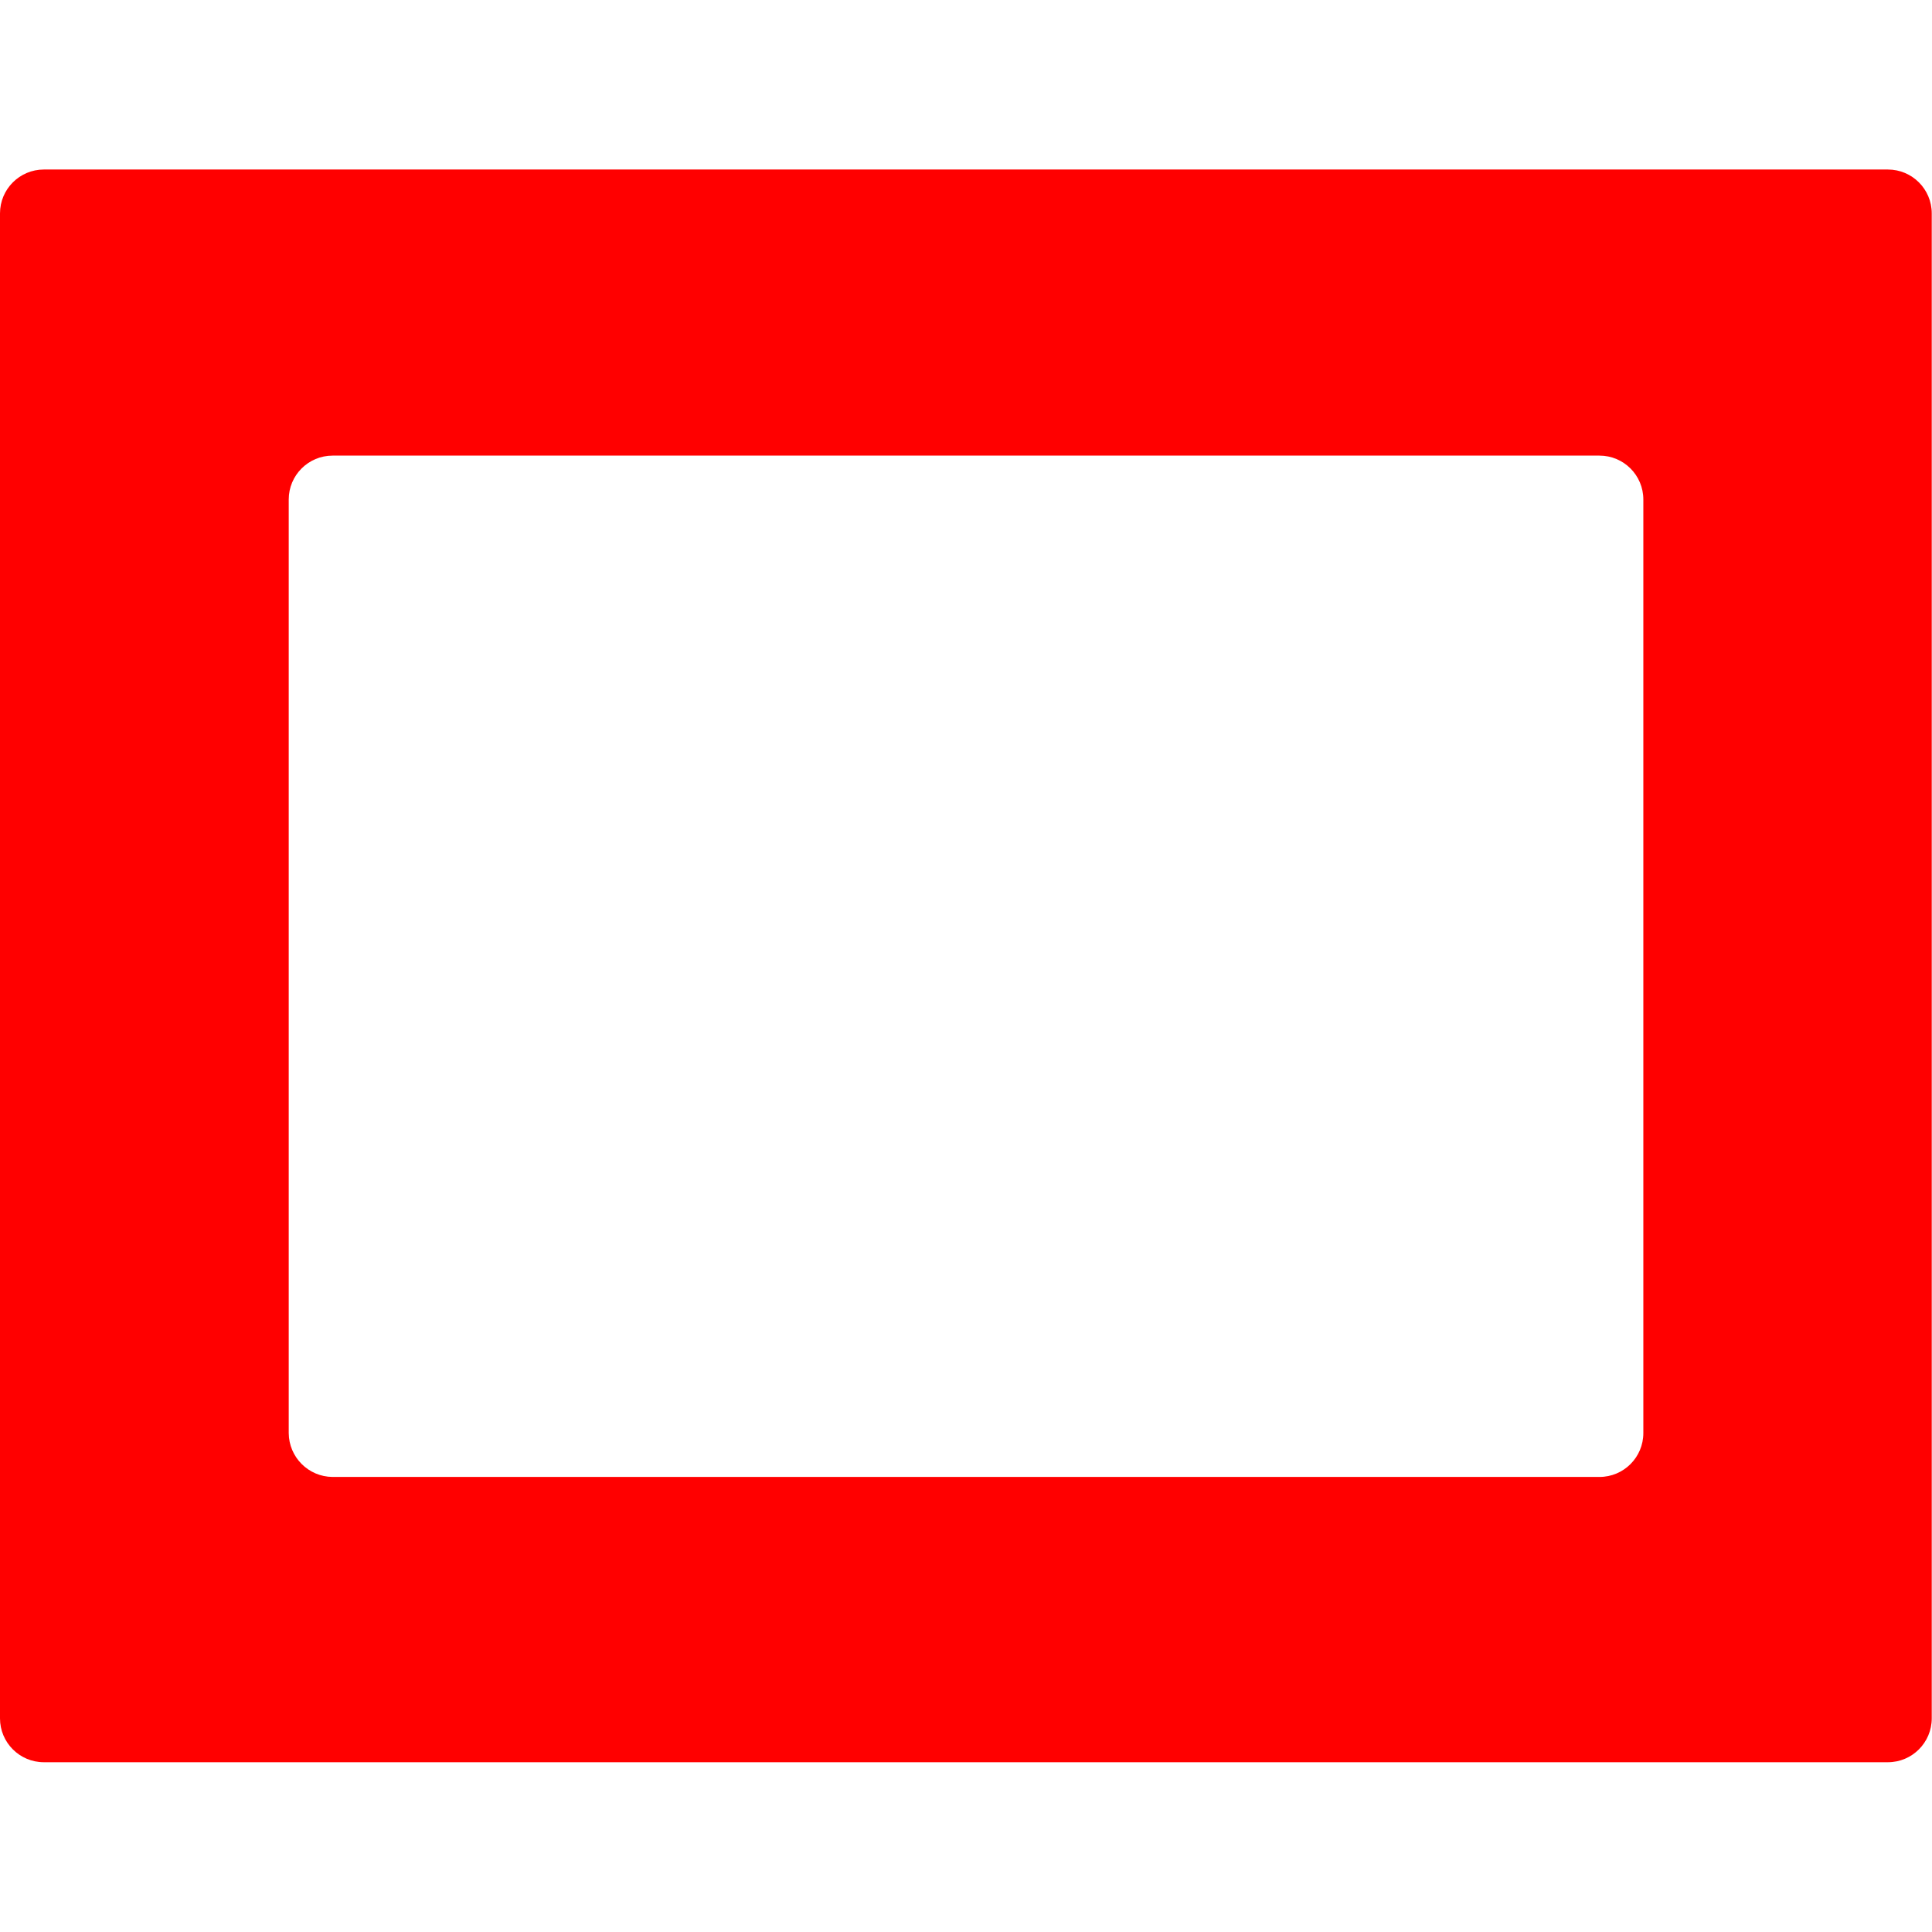
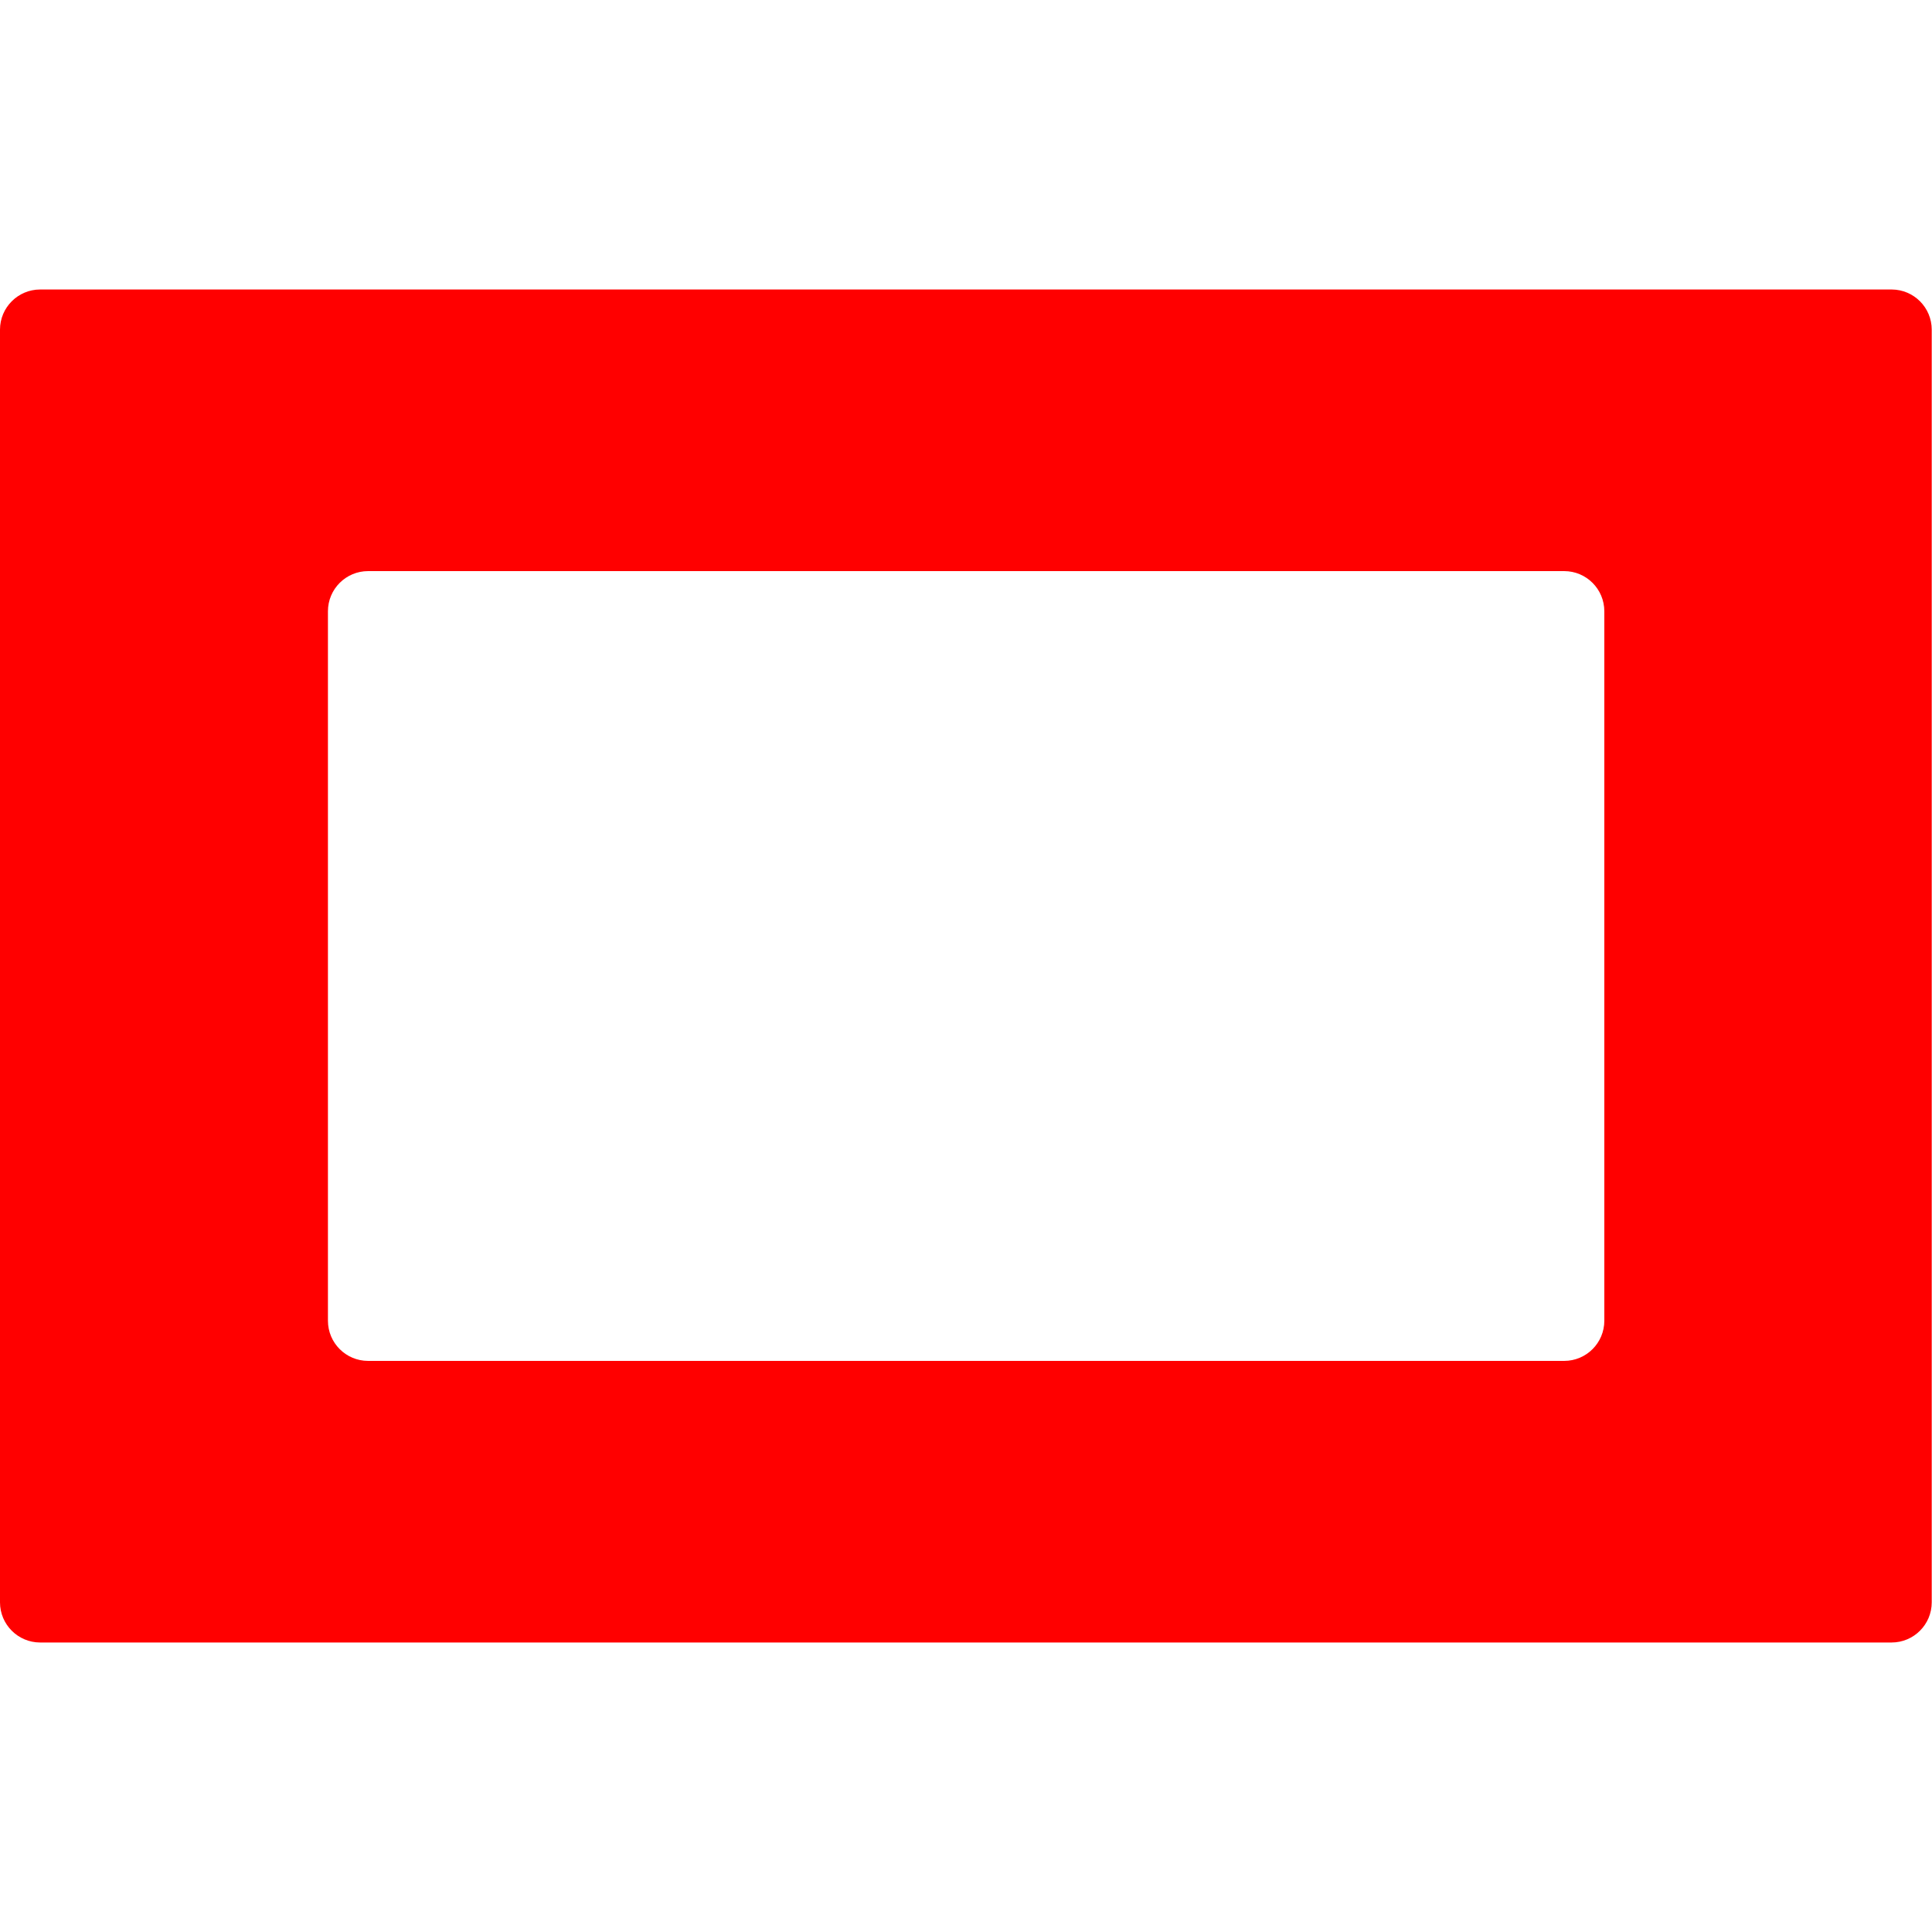
- <svg xmlns="http://www.w3.org/2000/svg" viewBox="0 0 308.34 254.23" width="0.7em" height="0.7em">
+ <svg xmlns="http://www.w3.org/2000/svg" viewBox="0 0 363.14 254.31" width="0.7em" height="0.7em">
  <defs>
    <style>.cls-1{fill:red;}</style>
  </defs>
  <g id="Layer_2" data-name="Layer 2">
    <g id="Layer_1-2" data-name="Layer 1">
-       <path class="cls-1" d="M0,7V247.19a7,7,0,0,0,7,7H301.3a7,7,0,0,0,7-7V7a7,7,0,0,0-7-7H7A7,7,0,0,0,0,7ZM255.27,208.66H53.08a7.05,7.05,0,0,1-7-7v-149a7,7,0,0,1,7-7H255.27a7,7,0,0,1,7,7v149A7,7,0,0,1,255.27,208.66Z" />
+       <path class="cls-1" d="M0,7.54V246.76a7.55,7.55,0,0,0,7.54,7.55h348a7.55,7.55,0,0,0,7.55-7.55V7.54A7.55,7.55,0,0,0,355.59,0H7.54A7.55,7.55,0,0,0,0,7.54ZM294,201.38H69.18a7.55,7.55,0,0,1-7.54-7.55V60.48a7.55,7.55,0,0,1,7.54-7.55H294a7.55,7.55,0,0,1,7.55,7.55V193.83A7.55,7.55,0,0,1,294,201.38Z" />
    </g>
  </g>
</svg>
